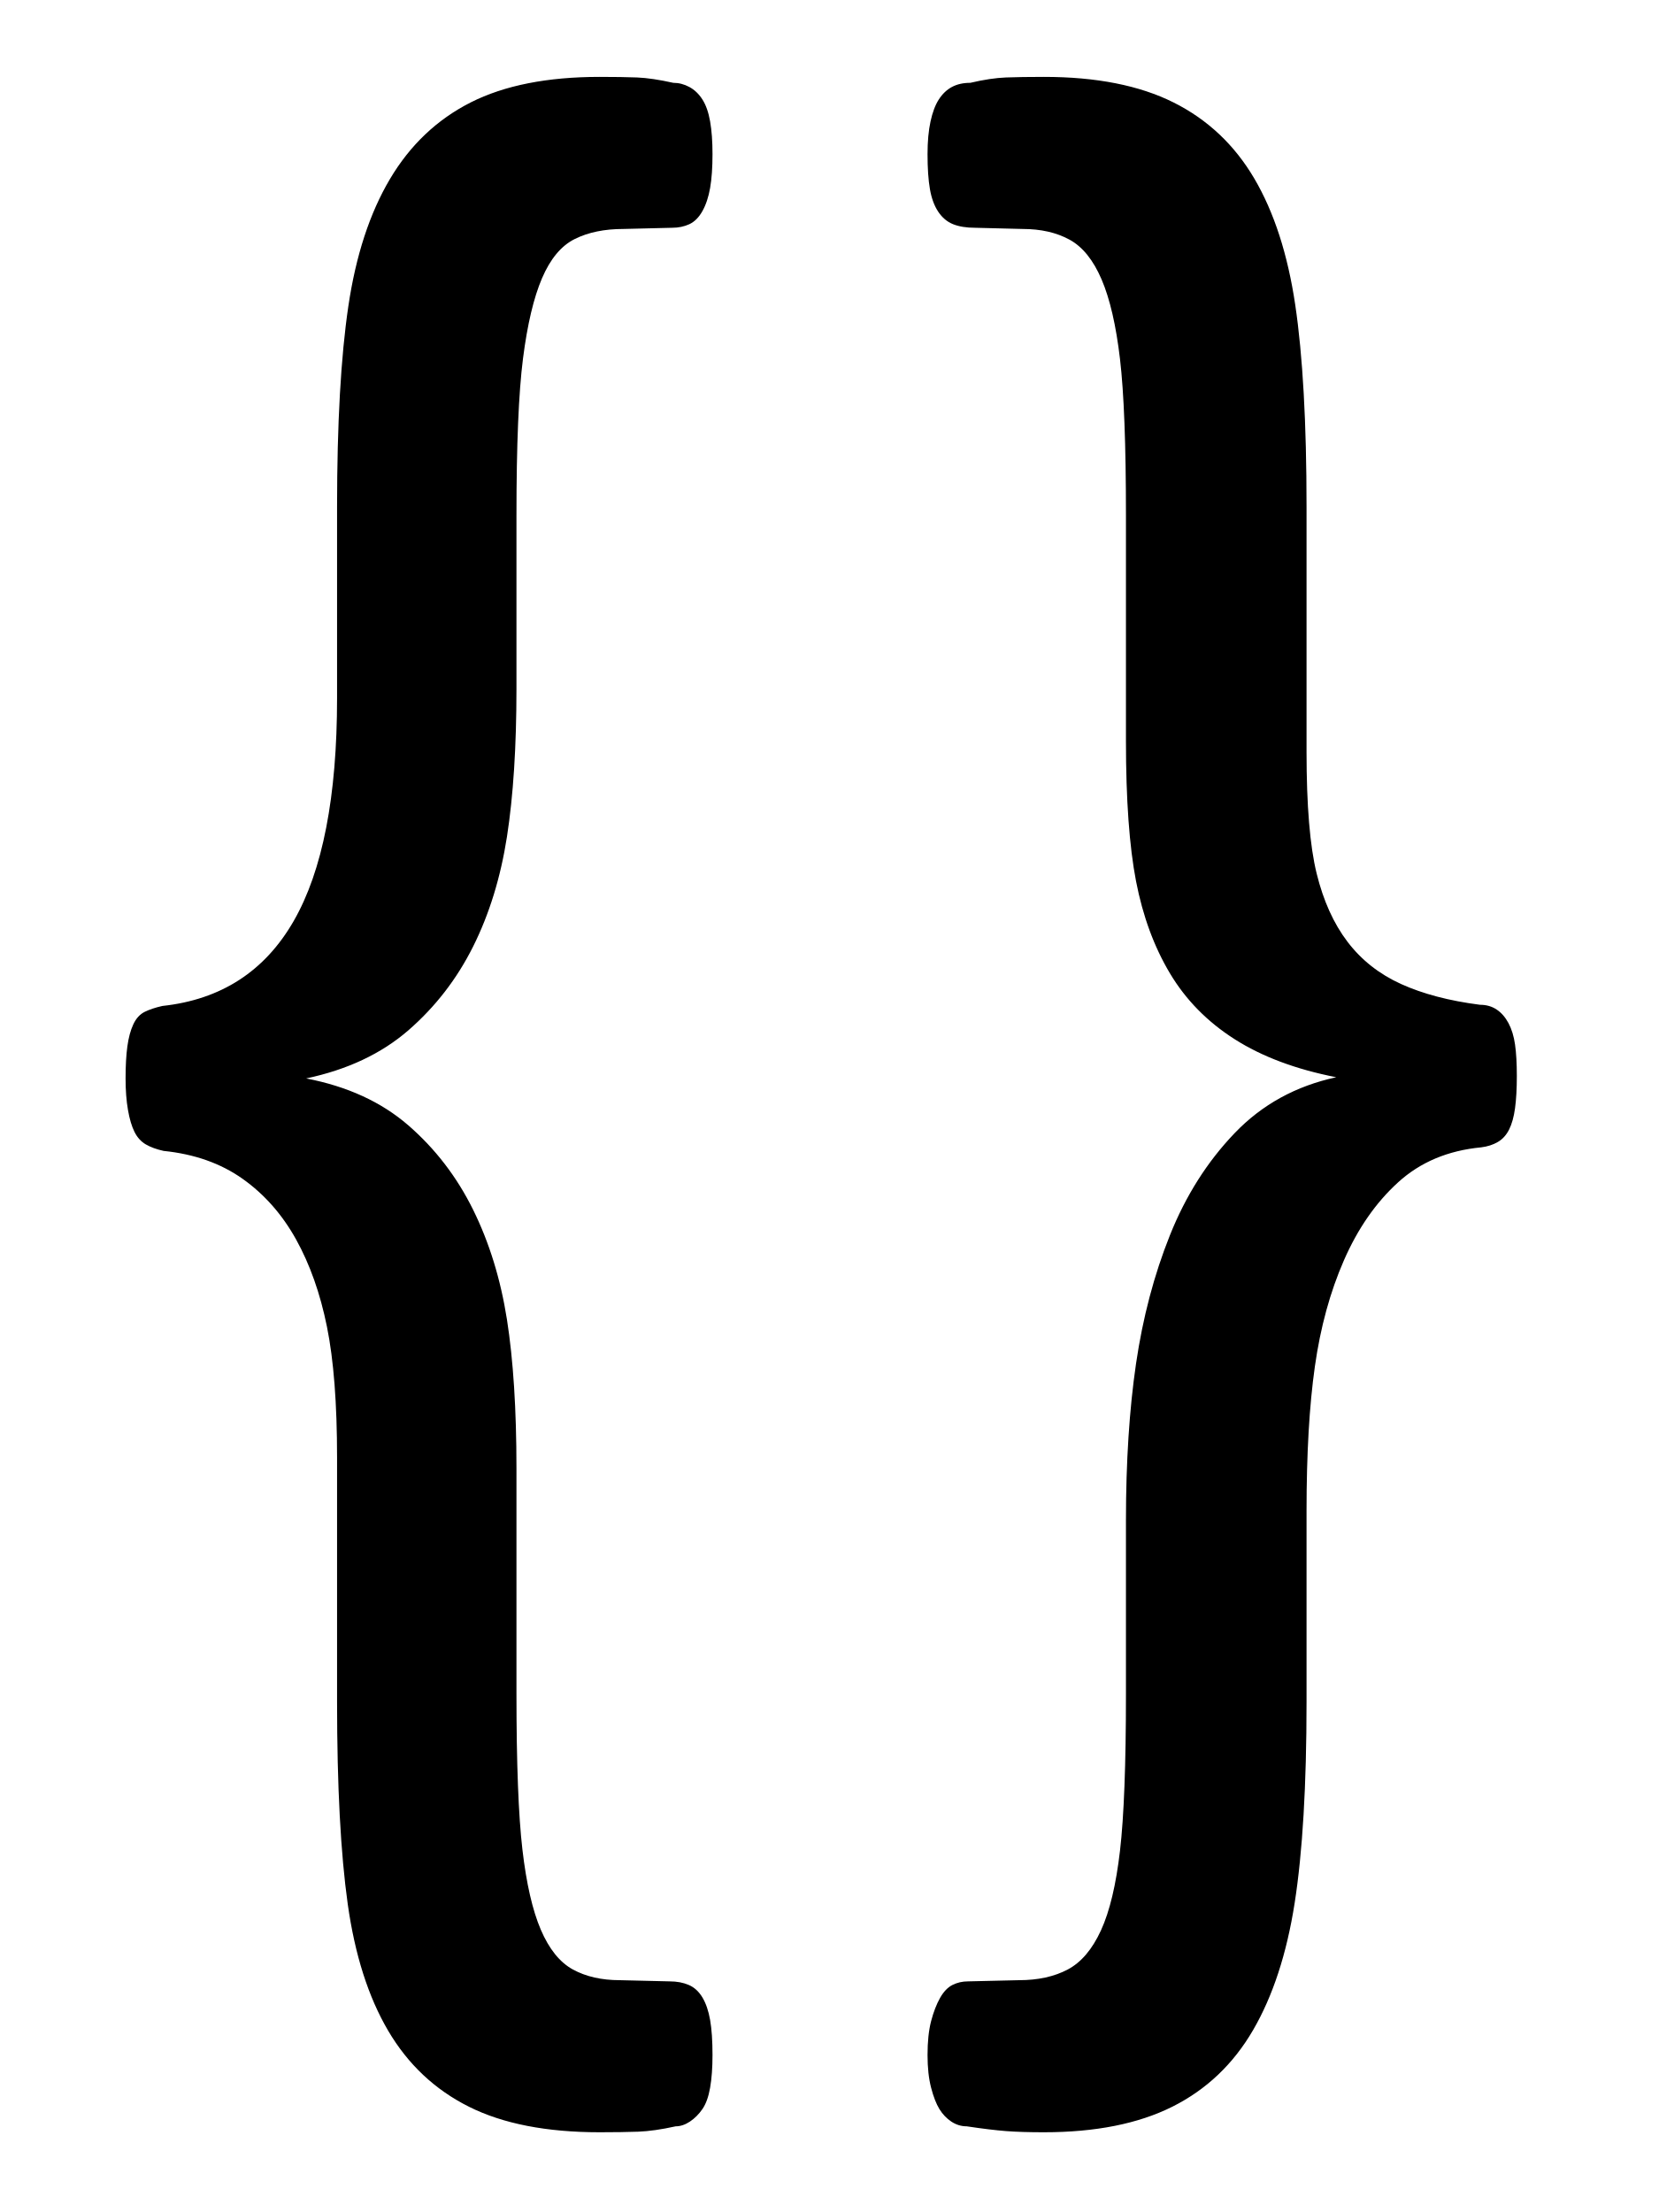
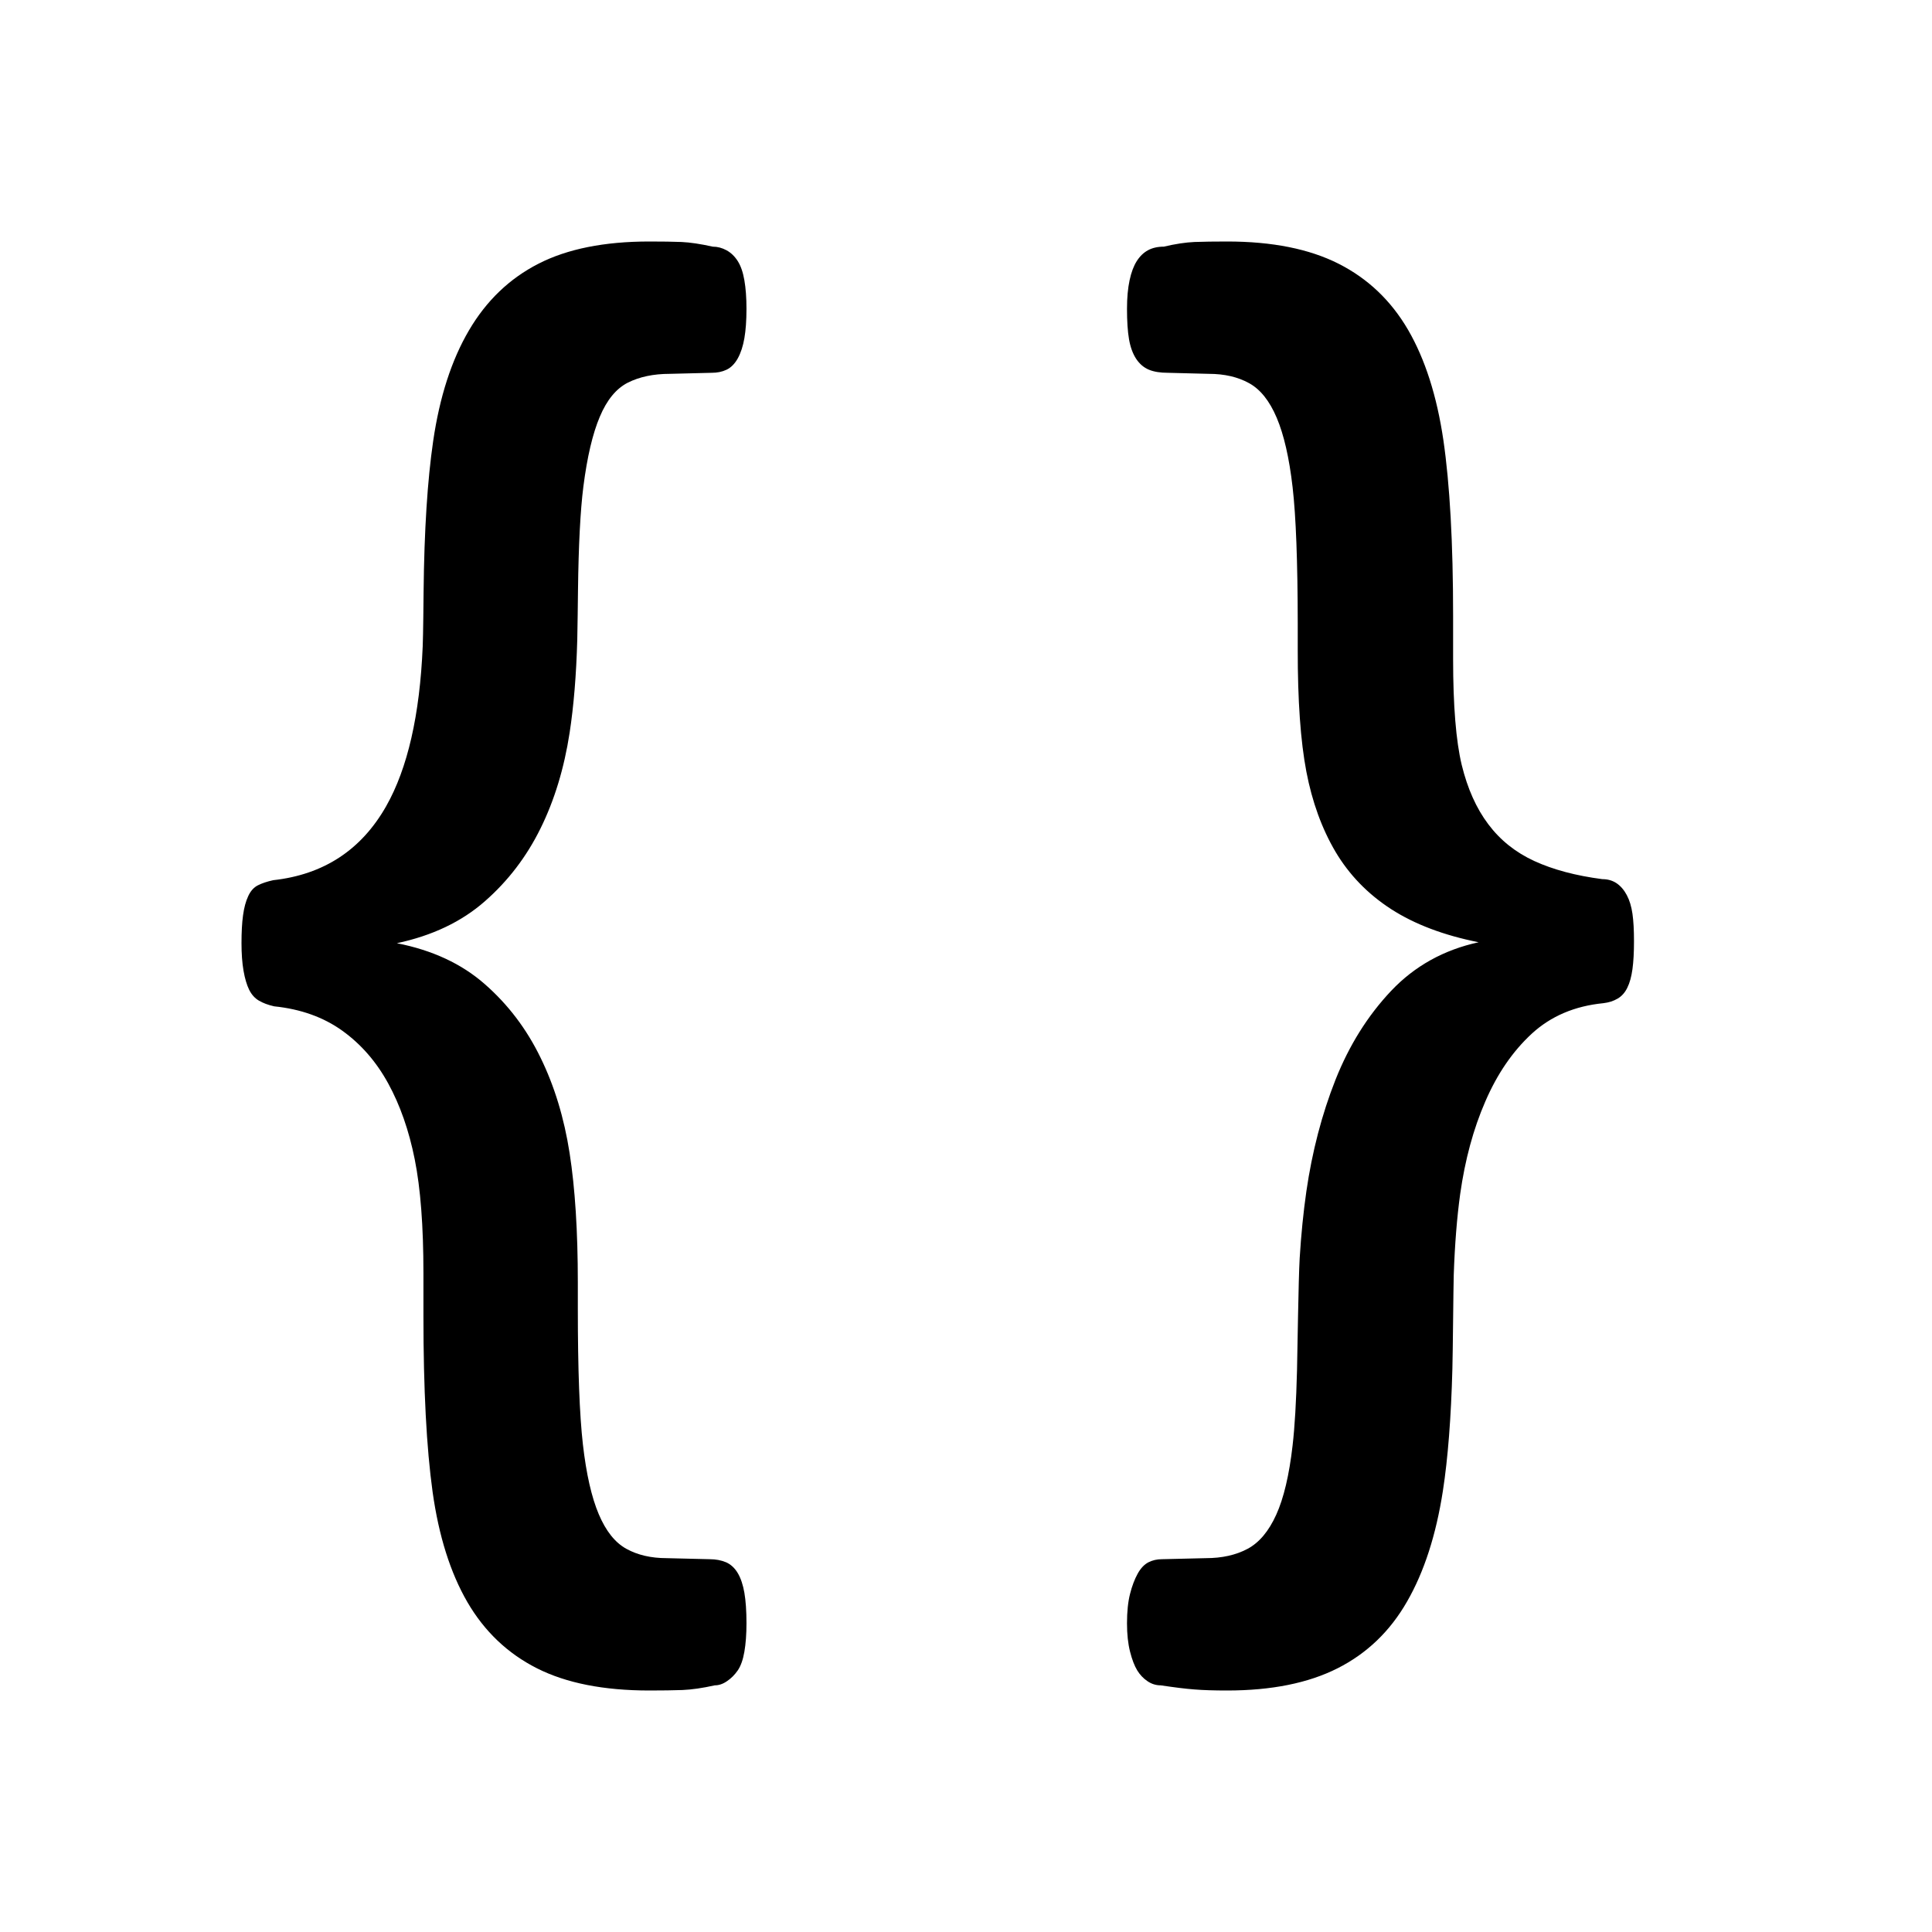
- <svg xmlns="http://www.w3.org/2000/svg" id="svg2" width="75" height="100" version="1.0">
-   <defs id="defs5" />
-   <path style="font-size:110px;font-style:normal;font-weight:normal;fill:#000000;fill-opacity:1;stroke:none;stroke-width:1px;stroke-linecap:butt;stroke-linejoin:miter;stroke-opacity:1;font-family:Calibri" d="M 32.211,92.904 C 32.211,93.477 32.175,93.969 32.103,94.381 C 32.031,94.793 31.915,95.115 31.754,95.348 C 31.593,95.581 31.405,95.769 31.19,95.912 C 30.975,96.055 30.76,96.127 30.546,96.127 C 29.901,96.27 29.337,96.351 28.854,96.369 C 28.37,96.386 27.788,96.395 27.108,96.395 C 24.709,96.395 22.739,96.011 21.2,95.241 C 19.66,94.471 18.443,93.325 17.547,91.803 C 16.652,90.281 16.044,88.375 15.721,86.083 C 15.399,83.791 15.238,80.748 15.238,76.952 L 15.238,65.888 C 15.238,63.453 15.086,61.483 14.781,59.979 C 14.477,58.476 14.011,57.16 13.385,56.032 C 12.758,54.904 11.953,53.991 10.968,53.292 C 9.983,52.594 8.793,52.173 7.396,52.03 C 7.074,51.959 6.805,51.86 6.59,51.735 C 6.376,51.61 6.205,51.422 6.08,51.171 C 5.955,50.92 5.856,50.589 5.785,50.177 C 5.713,49.765 5.677,49.291 5.677,48.754 C 5.677,48.181 5.704,47.698 5.758,47.304 C 5.812,46.91 5.901,46.579 6.026,46.31 C 6.152,46.041 6.322,45.853 6.537,45.746 C 6.752,45.639 7.02,45.549 7.342,45.477 C 9.992,45.191 11.97,43.911 13.277,41.637 C 14.584,39.363 15.238,36.006 15.238,31.566 L 15.238,22.919 C 15.238,19.159 15.408,16.133 15.748,13.842 C 16.088,11.55 16.715,9.634 17.628,8.095 C 18.541,6.555 19.759,5.4 21.28,4.63 C 22.802,3.861 24.745,3.476 27.108,3.476 C 27.788,3.476 28.352,3.485 28.8,3.502 C 29.247,3.52 29.794,3.601 30.438,3.744 C 30.689,3.744 30.93,3.807 31.163,3.932 C 31.396,4.057 31.593,4.245 31.754,4.496 C 31.915,4.747 32.031,5.078 32.103,5.49 C 32.175,5.902 32.211,6.394 32.211,6.967 C 32.211,7.576 32.175,8.086 32.103,8.497 C 32.031,8.909 31.915,9.258 31.754,9.545 C 31.593,9.831 31.396,10.028 31.163,10.136 C 30.93,10.243 30.671,10.297 30.384,10.297 L 28.182,10.351 C 27.323,10.351 26.589,10.503 25.98,10.807 C 25.371,11.111 24.879,11.702 24.503,12.58 C 24.127,13.457 23.841,14.665 23.644,16.205 C 23.447,17.745 23.348,20.108 23.348,23.295 L 23.348,31.137 C 23.348,33.751 23.205,35.98 22.919,37.824 C 22.632,39.668 22.122,41.324 21.388,42.792 C 20.654,44.26 19.678,45.522 18.461,46.579 C 17.243,47.635 15.703,48.36 13.841,48.754 C 15.703,49.112 17.243,49.819 18.461,50.875 C 19.678,51.932 20.654,53.203 21.388,54.689 C 22.122,56.175 22.632,57.831 22.919,59.657 C 23.205,61.483 23.348,63.721 23.348,66.371 L 23.348,76.576 C 23.348,79.727 23.438,82.073 23.617,83.612 C 23.796,85.152 24.073,86.36 24.449,87.238 C 24.825,88.115 25.309,88.715 25.9,89.037 C 26.49,89.359 27.197,89.52 28.021,89.52 L 30.277,89.574 C 30.599,89.574 30.886,89.628 31.136,89.735 C 31.387,89.843 31.593,90.031 31.754,90.299 C 31.915,90.568 32.031,90.908 32.103,91.32 C 32.175,91.732 32.211,92.26 32.211,92.904 L 32.211,92.904 z M 68.573,48.646 C 68.573,49.219 68.546,49.703 68.492,50.097 C 68.439,50.491 68.349,50.813 68.224,51.063 C 68.098,51.314 67.928,51.502 67.713,51.627 C 67.499,51.753 67.248,51.833 66.962,51.869 C 65.458,52.012 64.204,52.54 63.202,53.454 C 62.199,54.367 61.385,55.539 60.758,56.972 C 60.131,58.404 59.693,60.006 59.442,61.779 C 59.191,63.551 59.066,65.727 59.066,68.305 L 59.066,76.952 C 59.066,80.712 58.887,83.738 58.529,86.029 C 58.171,88.321 57.544,90.237 56.649,91.776 C 55.754,93.316 54.536,94.471 52.997,95.241 C 51.457,96.011 49.523,96.395 47.196,96.395 C 46.516,96.395 45.943,96.378 45.477,96.342 C 45.012,96.306 44.421,96.234 43.705,96.127 C 43.454,96.127 43.221,96.055 43.006,95.912 C 42.792,95.769 42.613,95.581 42.469,95.348 C 42.326,95.115 42.201,94.793 42.093,94.381 C 41.986,93.969 41.932,93.477 41.932,92.904 C 41.932,92.295 41.986,91.785 42.093,91.373 C 42.201,90.962 42.335,90.613 42.496,90.326 C 42.657,90.04 42.845,89.843 43.06,89.735 C 43.275,89.628 43.508,89.574 43.758,89.574 L 46.068,89.52 C 46.927,89.52 47.661,89.359 48.27,89.037 C 48.879,88.715 49.38,88.124 49.774,87.265 C 50.168,86.405 50.454,85.206 50.633,83.666 C 50.812,82.126 50.902,79.763 50.902,76.576 L 50.902,68.734 C 50.902,66.085 51.054,63.721 51.358,61.644 C 51.663,59.568 52.173,57.634 52.889,55.844 C 53.605,54.053 54.581,52.514 55.817,51.225 C 57.052,49.936 58.583,49.094 60.409,48.7 C 58.583,48.342 57.052,47.769 55.817,46.981 C 54.581,46.194 53.605,45.2 52.889,44 C 52.173,42.801 51.663,41.413 51.358,39.838 C 51.054,38.262 50.902,36.15 50.902,33.5 L 50.902,23.295 C 50.902,20.108 50.812,17.754 50.633,16.232 C 50.454,14.71 50.177,13.511 49.801,12.633 C 49.425,11.756 48.941,11.156 48.351,10.834 C 47.76,10.512 47.053,10.351 46.229,10.351 L 44.081,10.297 C 43.687,10.297 43.356,10.243 43.087,10.136 C 42.818,10.028 42.595,9.84 42.416,9.572 C 42.237,9.303 42.111,8.963 42.04,8.551 C 41.968,8.139 41.932,7.611 41.932,6.967 C 41.932,6.394 41.977,5.902 42.067,5.49 C 42.156,5.078 42.281,4.747 42.442,4.496 C 42.604,4.245 42.801,4.057 43.033,3.932 C 43.266,3.807 43.544,3.744 43.866,3.744 C 44.475,3.601 45.012,3.52 45.477,3.502 C 45.943,3.485 46.516,3.476 47.196,3.476 C 49.559,3.476 51.511,3.861 53.05,4.63 C 54.59,5.4 55.808,6.546 56.703,8.068 C 57.598,9.59 58.216,11.496 58.556,13.788 C 58.896,16.08 59.066,19.123 59.066,22.919 L 59.066,33.983 C 59.066,36.418 59.218,38.253 59.523,39.489 C 59.827,40.724 60.292,41.754 60.919,42.577 C 61.546,43.401 62.351,44.036 63.336,44.484 C 64.321,44.931 65.511,45.245 66.908,45.424 C 67.194,45.424 67.445,45.495 67.66,45.639 C 67.875,45.782 68.054,45.988 68.197,46.256 C 68.34,46.525 68.439,46.847 68.492,47.223 C 68.546,47.599 68.573,48.074 68.573,48.646 L 68.573,48.646 z " id="text2161" />
+ <svg xmlns="http://www.w3.org/2000/svg" viewBox="0 0 24 24">
+   <g>
+     <rect width="24" height="24" opacity="0" />
+     <path d="M6.247,17.518 C6.23,17.617 6.203,17.694 6.165,17.75 C6.127,17.805 6.082,17.85 6.031,17.884 C5.981,17.919 5.93,17.936 5.879,17.936 C5.727,17.97 5.593,17.989 5.479,17.994 C5.365,17.998 5.227,18 5.066,18 C4.499,18 4.034,17.908 3.67,17.724 C3.306,17.54 3.018,17.266 2.806,16.902 C2.595,16.538 2.451,16.082 2.374,15.534 C2.298,14.986 2.26,14.258 2.26,13.35 L2.26,12.815 C2.26,12.233 2.224,11.762 2.152,11.402 C2.08,11.042 1.97,10.728 1.822,10.458 C1.674,10.188 1.484,9.97 1.251,9.803 C1.018,9.636 0.736,9.535 0.406,9.501 C0.33,9.484 0.267,9.46 0.216,9.43 C0.165,9.4 0.125,9.355 0.095,9.295 C0.066,9.236 0.042,9.156 0.025,9.058 C0.008,8.959 -1.08747045e-06,8.846 0,8.717 C-1.08747045e-06,8.58 0.006,8.465 0.019,8.371 C0.032,8.276 0.053,8.197 0.083,8.133 C0.112,8.069 0.152,8.024 0.203,7.998 C0.254,7.972 0.317,7.951 0.394,7.934 C1.02,7.865 1.488,7.559 1.797,7.015 C2.063,6.546 2.215,5.884 2.251,5.029 C2.257,4.893 2.261,4.447 2.262,4.349 C2.27,3.588 2.31,2.965 2.381,2.479 C2.461,1.931 2.609,1.473 2.825,1.105 C3.041,0.736 3.329,0.46 3.689,0.276 C4.048,0.092 4.508,1.8080084e-05 5.066,0 C5.227,1.8080084e-05 5.361,0.002 5.466,0.006 C5.572,0.011 5.701,0.03 5.854,0.064 C5.913,0.064 5.97,0.079 6.025,0.109 C6.08,0.139 6.127,0.184 6.165,0.244 C6.203,0.304 6.23,0.383 6.247,0.482 C6.264,0.58 6.273,0.698 6.273,0.835 C6.273,0.981 6.264,1.103 6.247,1.201 C6.23,1.3 6.203,1.383 6.165,1.452 C6.127,1.52 6.08,1.567 6.025,1.593 C5.97,1.619 5.909,1.631 5.841,1.631 L5.32,1.644 C5.117,1.644 4.944,1.681 4.8,1.753 C4.656,1.826 4.539,1.967 4.451,2.177 C4.362,2.387 4.294,2.676 4.247,3.044 C4.209,3.344 4.187,3.774 4.18,4.334 C4.178,4.463 4.175,4.805 4.171,4.947 C4.159,5.385 4.127,5.77 4.076,6.103 C4.008,6.544 3.888,6.94 3.714,7.292 C3.541,7.643 3.31,7.945 3.022,8.197 C2.734,8.45 2.37,8.623 1.93,8.717 C2.37,8.803 2.734,8.972 3.022,9.225 C3.31,9.477 3.541,9.781 3.714,10.137 C3.888,10.492 4.008,10.888 4.076,11.325 C4.144,11.762 4.178,12.297 4.178,12.931 L4.178,13.26 C4.178,14.014 4.199,14.575 4.241,14.943 C4.283,15.311 4.349,15.6 4.438,15.81 C4.527,16.02 4.641,16.163 4.781,16.24 C4.92,16.317 5.088,16.356 5.282,16.356 L5.816,16.369 C5.892,16.369 5.959,16.382 6.019,16.407 C6.078,16.433 6.127,16.478 6.165,16.542 C6.203,16.606 6.23,16.688 6.247,16.786 C6.264,16.885 6.273,17.011 6.273,17.165 C6.273,17.302 6.264,17.42 6.247,17.518 Z M17.279,9.039 C17.266,9.133 17.245,9.21 17.215,9.27 C17.186,9.33 17.146,9.375 17.095,9.405 C17.044,9.435 16.985,9.454 16.917,9.462 C16.562,9.497 16.265,9.623 16.028,9.841 C15.791,10.06 15.599,10.34 15.451,10.683 C15.302,11.025 15.199,11.408 15.139,11.832 C15.099,12.122 15.072,12.457 15.059,12.836 C15.054,13.012 15.048,13.798 15.042,14.005 C15.026,14.608 14.987,15.113 14.924,15.521 C14.839,16.069 14.691,16.527 14.479,16.895 C14.268,17.264 13.98,17.54 13.616,17.724 C13.252,17.908 12.795,18 12.244,18 C12.084,18 11.948,17.996 11.838,17.987 C11.728,17.979 11.588,17.961 11.419,17.936 C11.36,17.936 11.305,17.919 11.254,17.884 C11.203,17.85 11.161,17.805 11.127,17.75 C11.093,17.694 11.063,17.617 11.038,17.518 C11.013,17.42 11,17.302 11,17.165 C11,17.019 11.013,16.897 11.038,16.799 C11.063,16.7 11.095,16.617 11.133,16.548 C11.171,16.48 11.216,16.433 11.267,16.407 C11.317,16.382 11.372,16.369 11.432,16.369 L11.978,16.356 C12.181,16.356 12.354,16.317 12.498,16.24 C12.642,16.163 12.761,16.022 12.854,15.816 C12.947,15.611 13.015,15.324 13.057,14.956 C13.084,14.723 13.102,14.412 13.112,14.023 C13.118,13.795 13.129,12.903 13.145,12.631 C13.163,12.335 13.191,12.059 13.228,11.8 C13.3,11.304 13.421,10.841 13.59,10.413 C13.76,9.985 13.99,9.617 14.282,9.308 C14.574,9 14.936,8.799 15.368,8.705 C14.936,8.619 14.574,8.482 14.282,8.294 C13.99,8.105 13.76,7.867 13.59,7.581 C13.421,7.294 13.3,6.962 13.228,6.585 C13.156,6.208 13.12,5.703 13.121,5.069 L13.121,4.74 C13.12,3.978 13.099,3.415 13.057,3.051 C13.015,2.687 12.949,2.4 12.86,2.19 C12.771,1.98 12.657,1.837 12.517,1.76 C12.378,1.683 12.211,1.644 12.016,1.644 L11.508,1.631 C11.415,1.631 11.336,1.619 11.273,1.593 C11.21,1.567 11.157,1.522 11.114,1.458 C11.072,1.394 11.042,1.312 11.025,1.214 C11.008,1.115 11,0.989 11,0.835 C11,0.698 11.011,0.58 11.032,0.482 C11.053,0.383 11.083,0.304 11.121,0.244 C11.159,0.184 11.205,0.139 11.26,0.109 C11.315,0.079 11.381,0.064 11.457,0.064 C11.601,0.03 11.728,0.011 11.838,0.006 C11.948,0.002 12.084,1.8080084e-05 12.244,0 C12.803,1.8080084e-05 13.264,0.092 13.628,0.276 C13.992,0.46 14.28,0.734 14.492,1.098 C14.703,1.462 14.849,1.918 14.93,2.466 C15.01,3.014 15.051,3.742 15.051,4.65 L15.051,5.185 C15.051,5.767 15.087,6.206 15.158,6.502 C15.23,6.797 15.34,7.043 15.489,7.24 C15.637,7.437 15.827,7.589 16.06,7.696 C16.293,7.803 16.574,7.878 16.904,7.921 C16.972,7.921 17.031,7.938 17.082,7.972 C17.133,8.007 17.175,8.056 17.209,8.12 C17.243,8.184 17.266,8.261 17.279,8.351 C17.292,8.441 17.298,8.555 17.298,8.692 C17.298,8.829 17.292,8.944 17.279,9.039 Z" transform="translate(3 3)" />
+   </g>
</svg>
